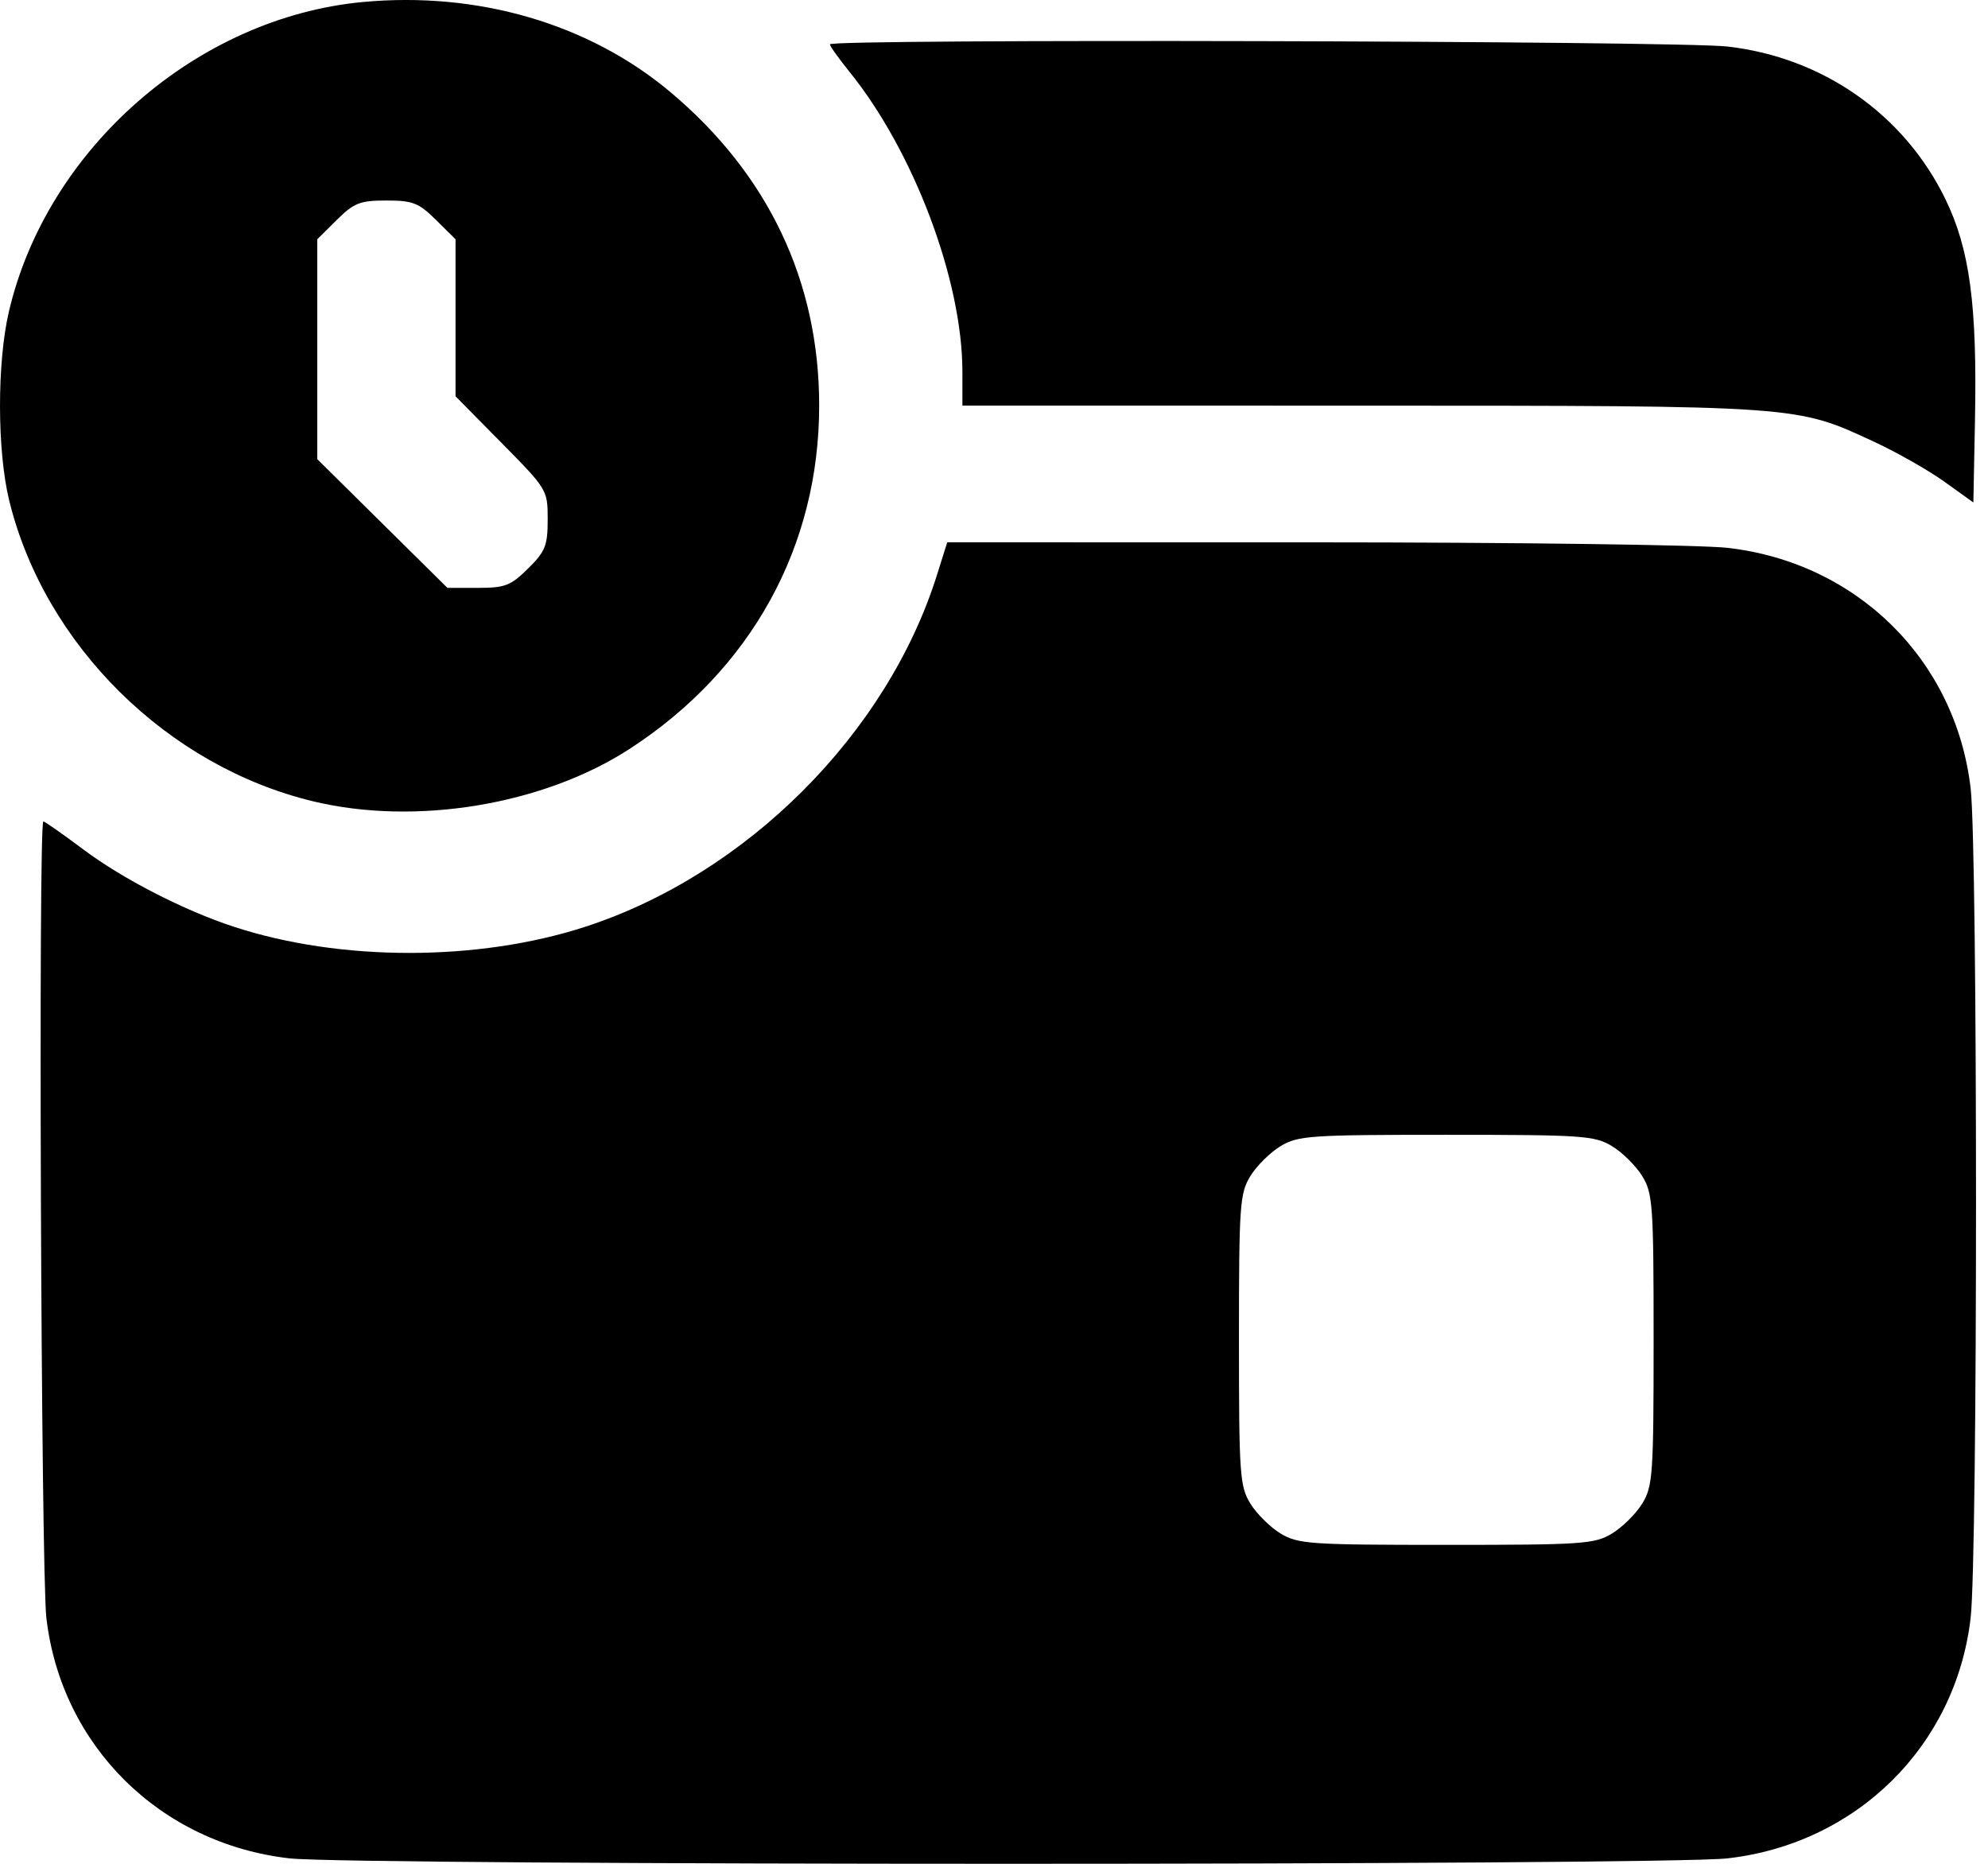
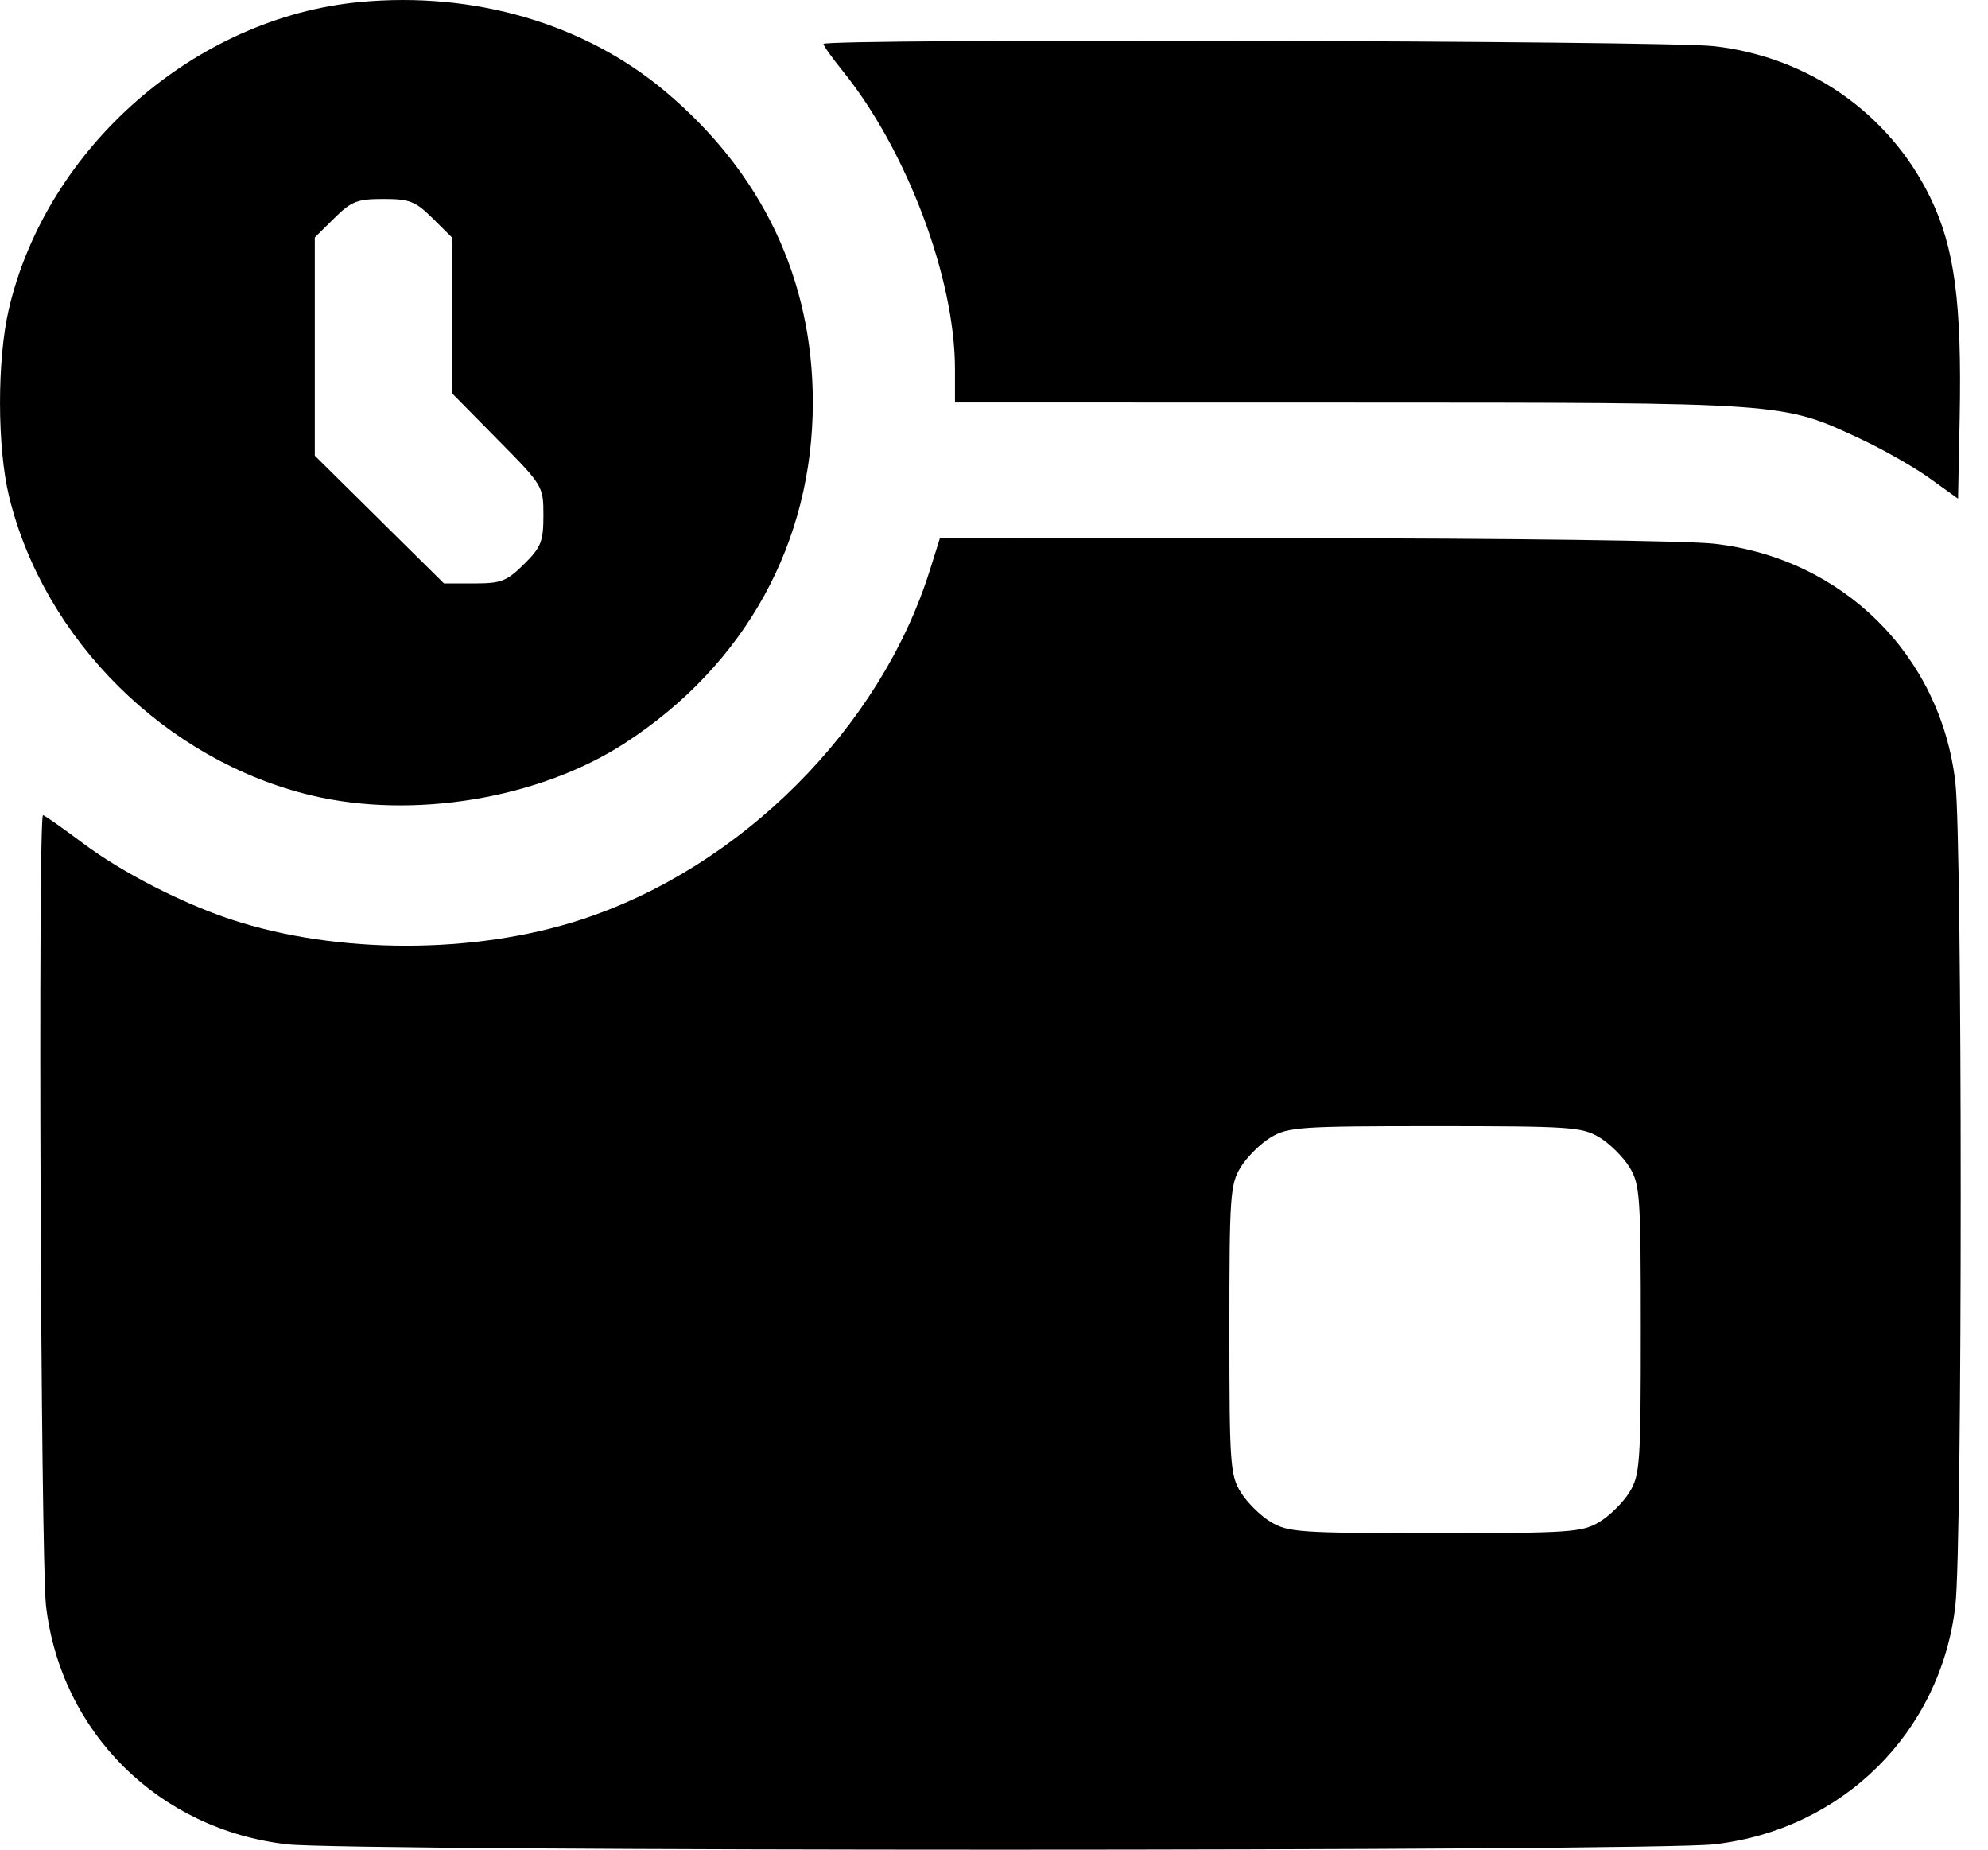
- <svg xmlns="http://www.w3.org/2000/svg" width="64" height="60" viewBox="0 0 64 60" fill="none">
-   <path fill-rule="evenodd" clip-rule="evenodd" d="M11.678 0.065C6.34 0.566 1.517 4.783 0.288 10.024C-0.099 11.675 -0.095 14.514 0.297 16.115C1.436 20.765 5.388 24.672 10.092 25.799C13.402 26.592 17.508 25.907 20.286 24.098C24.187 21.559 26.372 17.595 26.372 13.057C26.372 9.058 24.732 5.607 21.576 2.959C18.958 0.763 15.383 -0.282 11.678 0.065ZM26.718 1.427C26.718 1.485 26.997 1.877 27.337 2.298C29.416 4.864 30.983 9.021 30.983 11.968V13.057L43.825 13.059C57.996 13.062 57.81 13.049 60.345 14.227C61.076 14.567 62.092 15.145 62.602 15.511L63.529 16.176L63.58 13.564C63.655 9.817 63.415 8.022 62.623 6.399C61.295 3.678 58.676 1.846 55.614 1.498C53.979 1.312 26.718 1.245 26.718 1.427ZM10.844 7.078L10.214 7.702V11.242V14.781L12.309 16.853L14.404 18.925H15.387C16.258 18.925 16.443 18.854 17.001 18.302C17.557 17.752 17.632 17.565 17.632 16.72C17.632 15.771 17.619 15.75 16.148 14.26L14.665 12.757V10.229V7.702L14.034 7.078C13.479 6.529 13.289 6.455 12.439 6.455C11.59 6.455 11.4 6.529 10.844 7.078ZM30.163 18.512C28.559 23.618 24.036 28.143 18.847 29.833C15.389 30.959 10.946 30.958 7.515 29.83C5.917 29.305 3.953 28.296 2.695 27.355C2.026 26.854 1.441 26.444 1.396 26.444C1.229 26.444 1.321 50.605 1.493 52.085C1.971 56.201 5.158 59.352 9.32 59.825C11.366 60.058 53.568 60.058 55.614 59.825C59.776 59.352 62.963 56.201 63.441 52.085C63.672 50.099 63.672 27.363 63.441 25.377C62.961 21.25 59.787 18.111 55.614 17.636C54.765 17.54 48.767 17.46 42.283 17.459L30.495 17.458L30.163 18.512ZM41.227 36.896C40.895 37.096 40.457 37.529 40.255 37.858C39.912 38.413 39.886 38.789 39.886 43.132C39.886 47.476 39.912 47.851 40.255 48.406C40.457 48.735 40.895 49.168 41.227 49.368C41.789 49.707 42.169 49.733 46.561 49.733C50.953 49.733 51.333 49.707 51.894 49.368C52.226 49.168 52.664 48.735 52.867 48.406C53.209 47.851 53.235 47.476 53.235 43.132C53.235 38.789 53.209 38.413 52.867 37.858C52.664 37.529 52.226 37.096 51.894 36.896C51.333 36.558 50.953 36.532 46.561 36.532C42.169 36.532 41.789 36.558 41.227 36.896Z" fill="black" />
+ <svg xmlns="http://www.w3.org/2000/svg" width="43" height="40" viewBox="0 0 43 40" fill="none">
+   <path fill-rule="evenodd" clip-rule="evenodd" d="M7.786 0.044C4.227 0.377 1.011 3.188 0.192 6.683C-0.066 7.783 -0.063 9.676 0.198 10.743C0.957 13.843 3.592 16.448 6.728 17.199C8.935 17.728 11.672 17.271 13.524 16.065C16.125 14.373 17.581 11.73 17.581 8.704C17.581 6.039 16.488 3.738 14.384 1.973C12.639 0.509 10.255 -0.188 7.786 0.044ZM17.812 0.951C17.812 0.99 17.998 1.252 18.225 1.532C19.611 3.243 20.656 6.014 20.656 7.979V8.704L29.217 8.706C38.664 8.708 38.54 8.699 40.23 9.485C40.717 9.712 41.394 10.096 41.734 10.34L42.352 10.784L42.387 9.043C42.436 6.545 42.277 5.348 41.749 4.266C40.864 2.452 39.117 1.231 37.076 0.999C35.986 0.875 17.812 0.83 17.812 0.951ZM7.23 4.719L6.809 5.135V7.494V9.854L8.206 11.236L9.603 12.617H10.258C10.839 12.617 10.962 12.569 11.334 12.201C11.705 11.834 11.754 11.71 11.754 11.147C11.754 10.514 11.746 10.5 10.765 9.507L9.776 8.504V6.82V5.135L9.356 4.719C8.986 4.353 8.859 4.303 8.293 4.303C7.727 4.303 7.6 4.353 7.23 4.719ZM20.109 12.342C19.039 15.746 16.024 18.762 12.564 19.889C10.26 20.64 7.297 20.639 5.01 19.887C3.945 19.537 2.635 18.864 1.797 18.237C1.351 17.903 0.961 17.629 0.93 17.629C0.819 17.629 0.881 33.737 0.995 34.724C1.314 37.467 3.439 39.568 6.213 39.884C7.577 40.039 35.712 40.039 37.076 39.884C39.851 39.568 41.975 37.467 42.294 34.724C42.448 33.399 42.448 18.242 42.294 16.918C41.974 14.167 39.858 12.074 37.076 11.758C36.51 11.693 32.511 11.64 28.189 11.64L20.33 11.639L20.109 12.342ZM27.485 24.597C27.263 24.731 26.972 25.02 26.837 25.239C26.608 25.609 26.591 25.859 26.591 28.755C26.591 31.65 26.608 31.901 26.837 32.271C26.972 32.49 27.263 32.779 27.485 32.912C27.859 33.138 28.112 33.155 31.041 33.155C33.969 33.155 34.222 33.138 34.596 32.912C34.818 32.779 35.109 32.49 35.244 32.271C35.473 31.901 35.49 31.65 35.49 28.755C35.49 25.859 35.473 25.609 35.244 25.239C35.109 25.02 34.818 24.731 34.596 24.597C34.222 24.372 33.969 24.354 31.041 24.354C28.112 24.354 27.859 24.372 27.485 24.597Z" fill="black" />
</svg>
